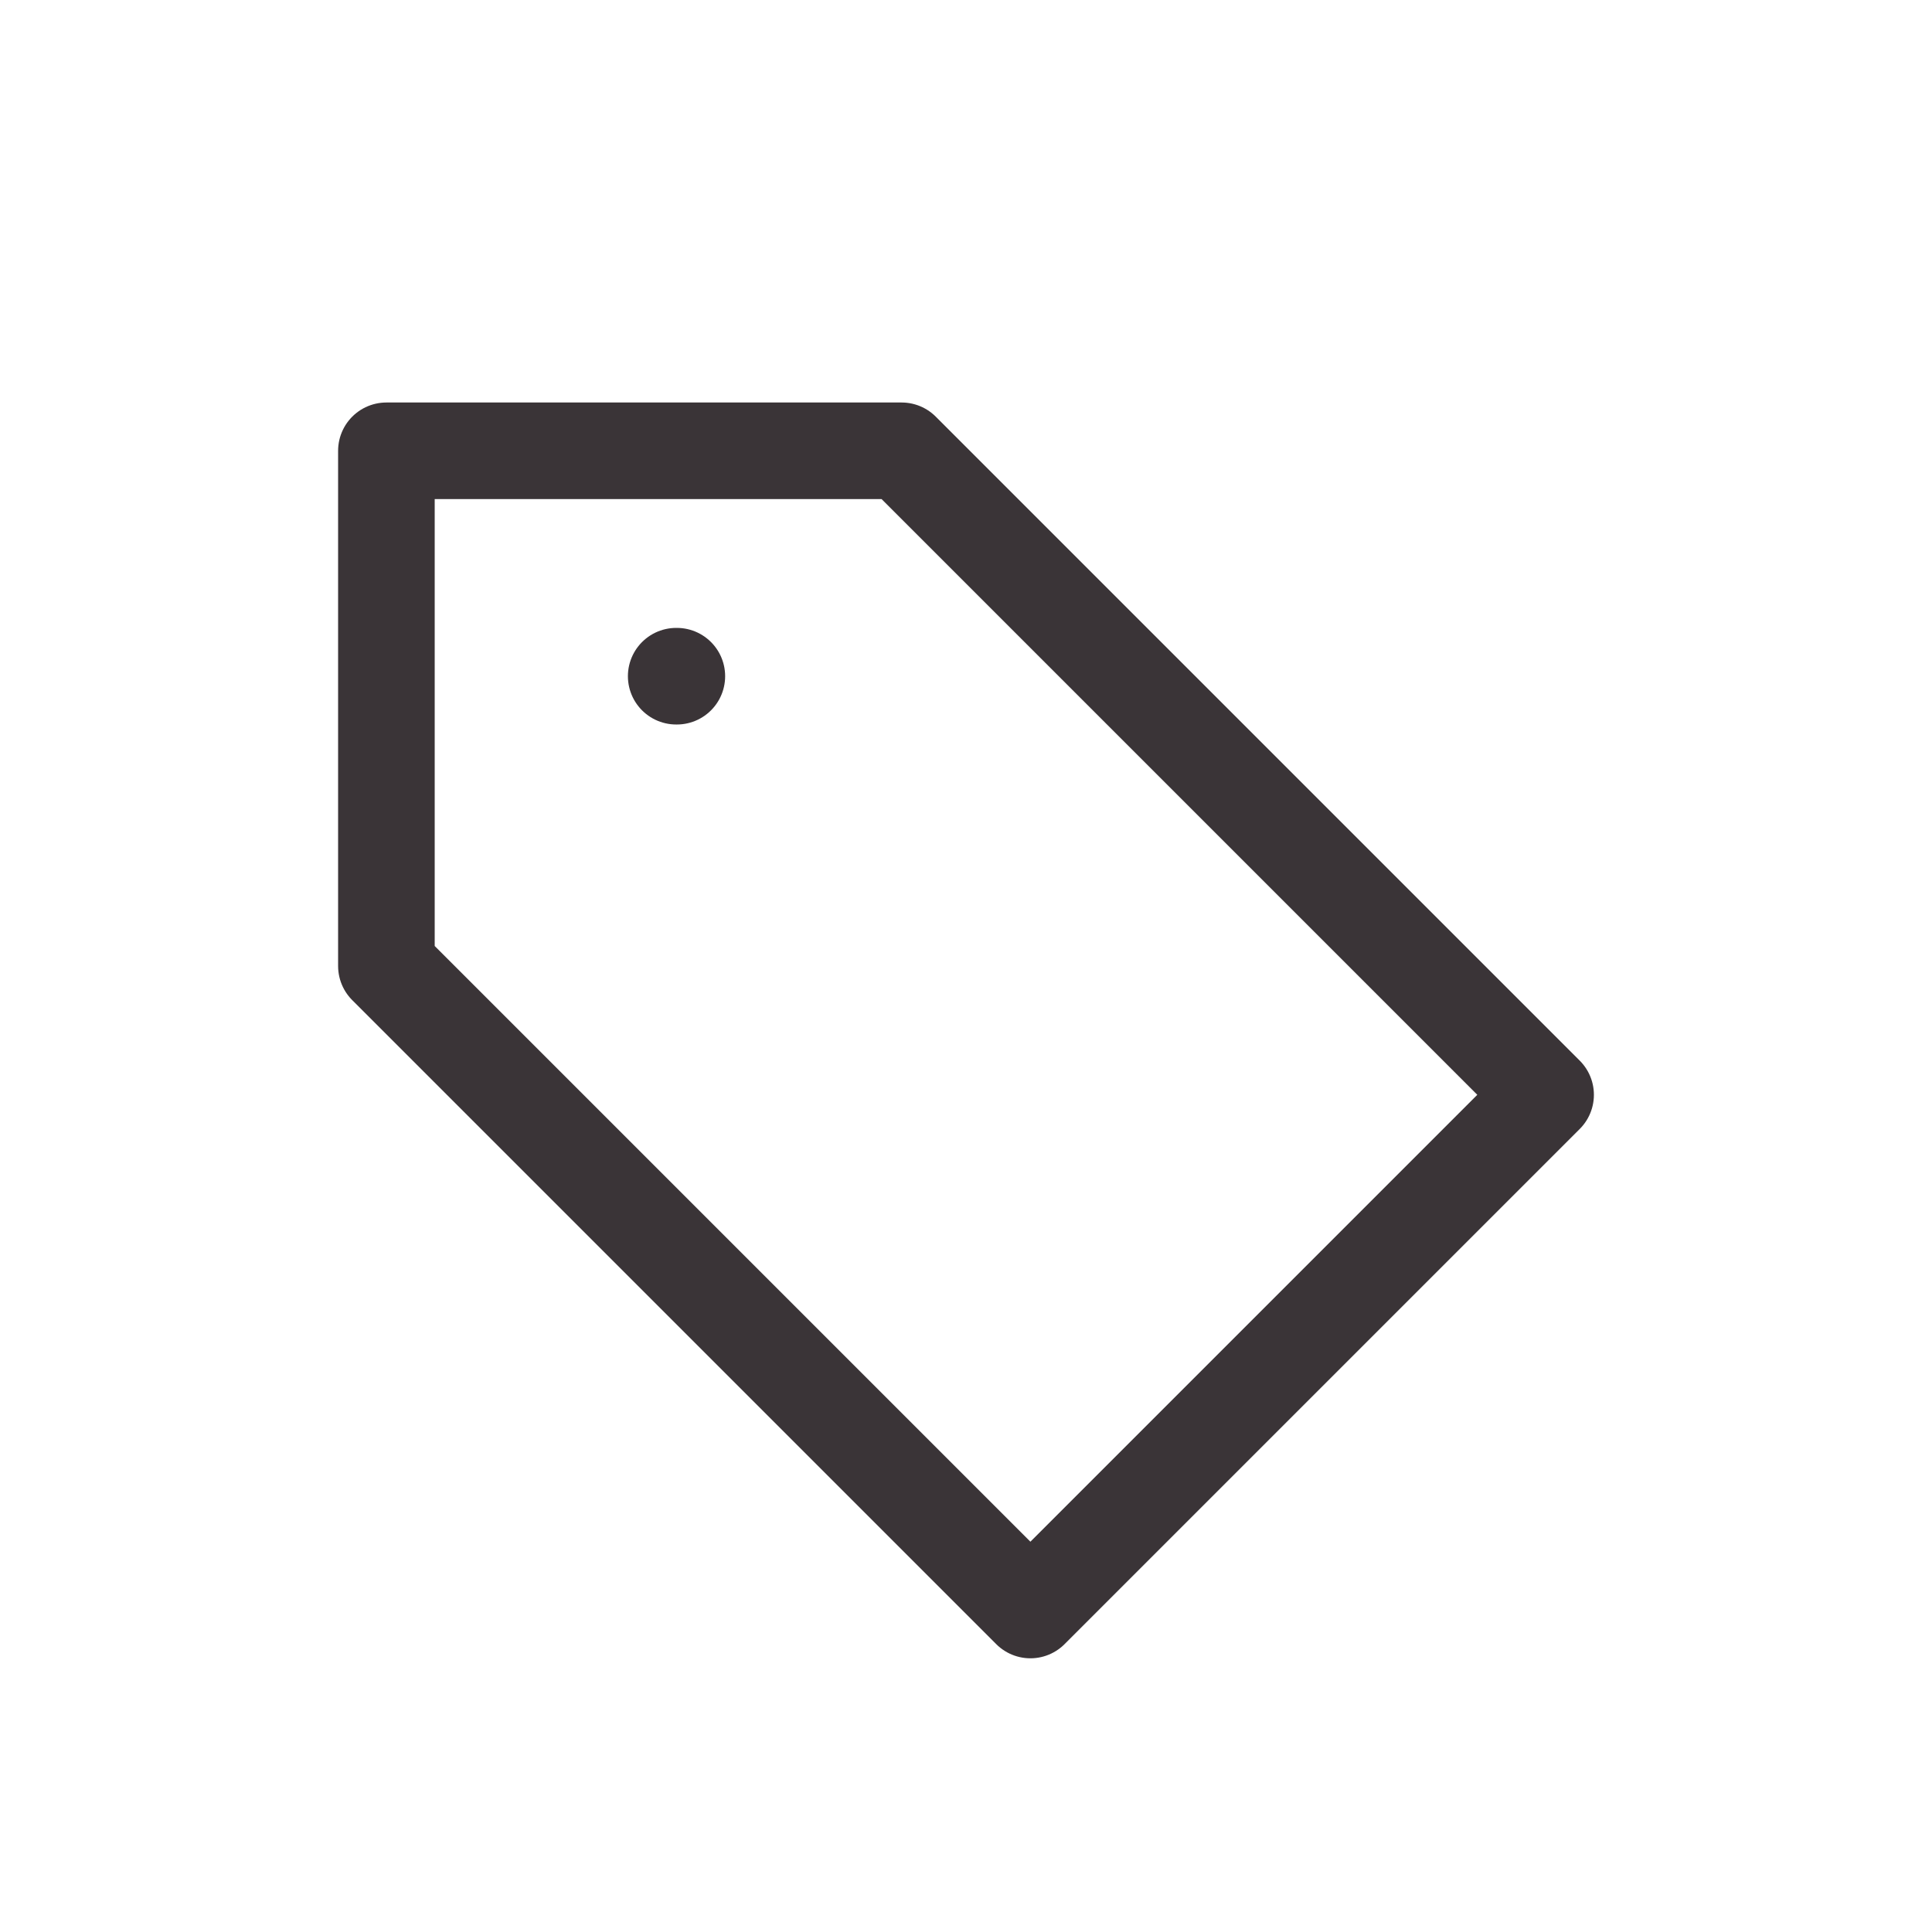
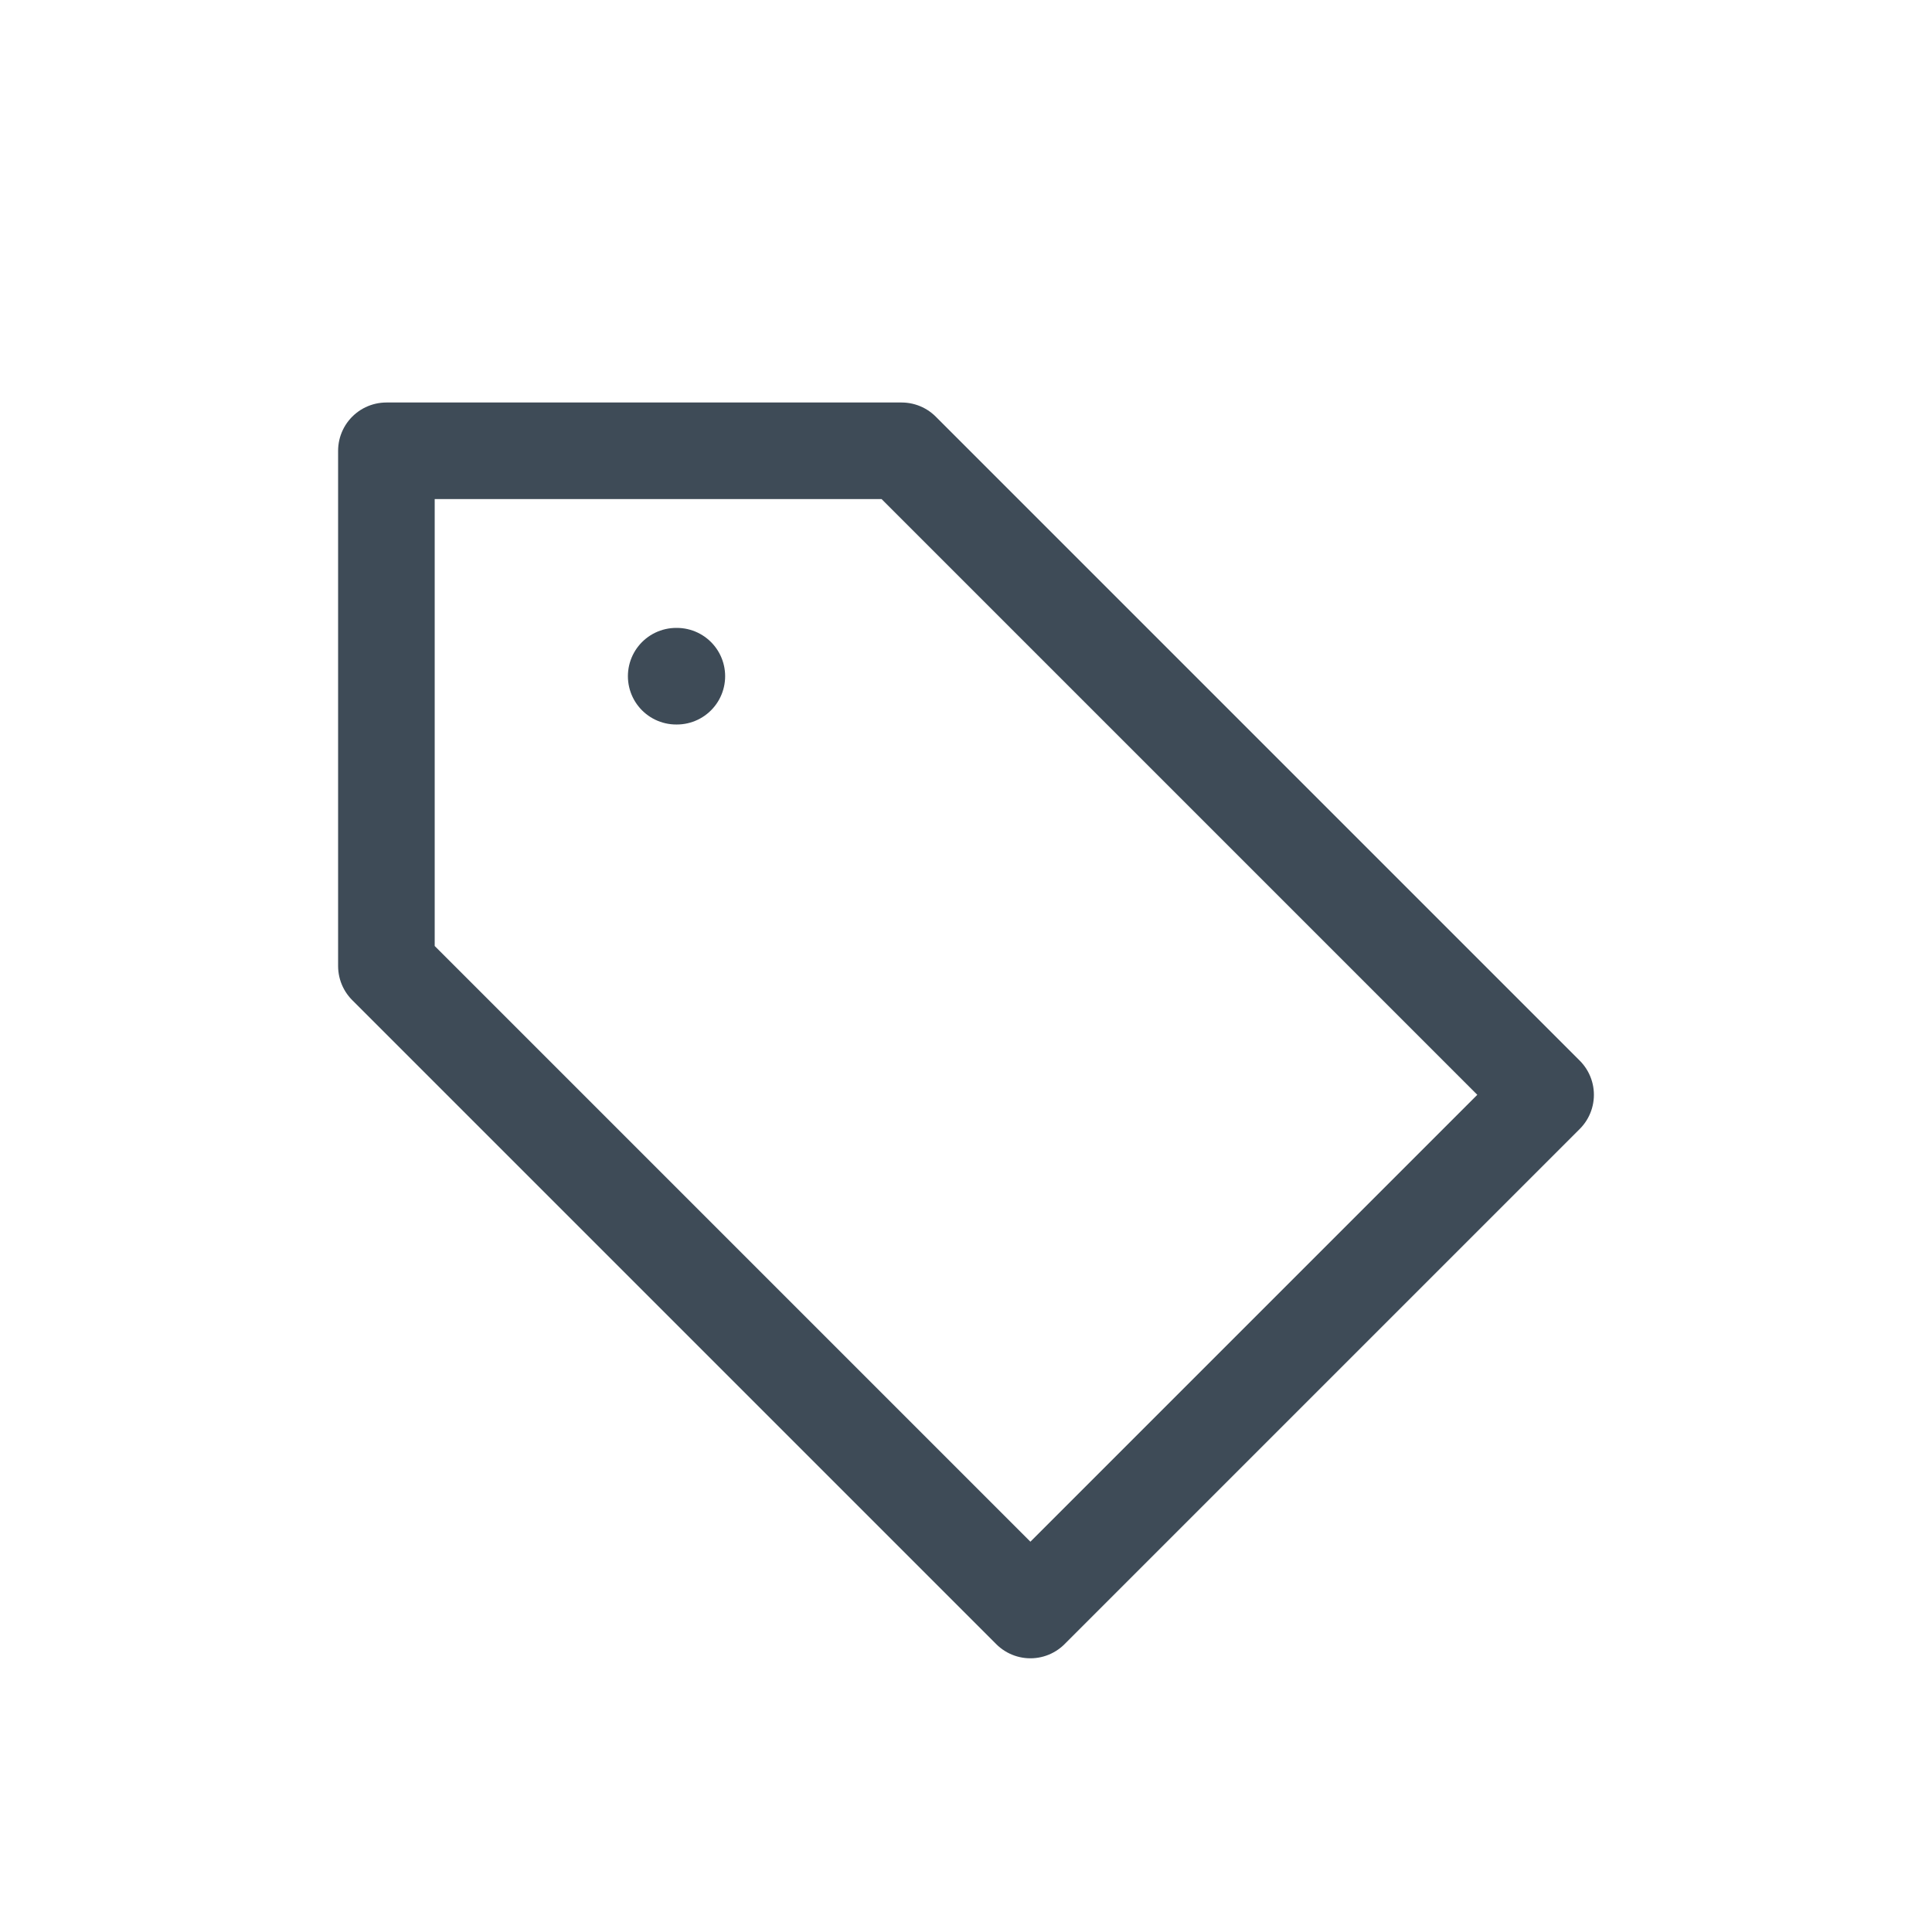
<svg xmlns="http://www.w3.org/2000/svg" viewBox="0 0 24 24" width="24" height="24">
-   <path d="M3 12V4h8l10 10-8 8zM7.5 7.5h.01" transform="translate(2.4 2.4) scale(.8)" fill="none" stroke="#3A3437" stroke-width="1.5" stroke-linecap="round" stroke-linejoin="round" />
+   <path d="M3 12V4h8l10 10-8 8zM7.5 7.5h.01" transform="translate(2.4 2.4) scale(.8)" fill="none" stroke="#3E4B57" stroke-width="1.5" stroke-linecap="round" stroke-linejoin="round" />
</svg>
